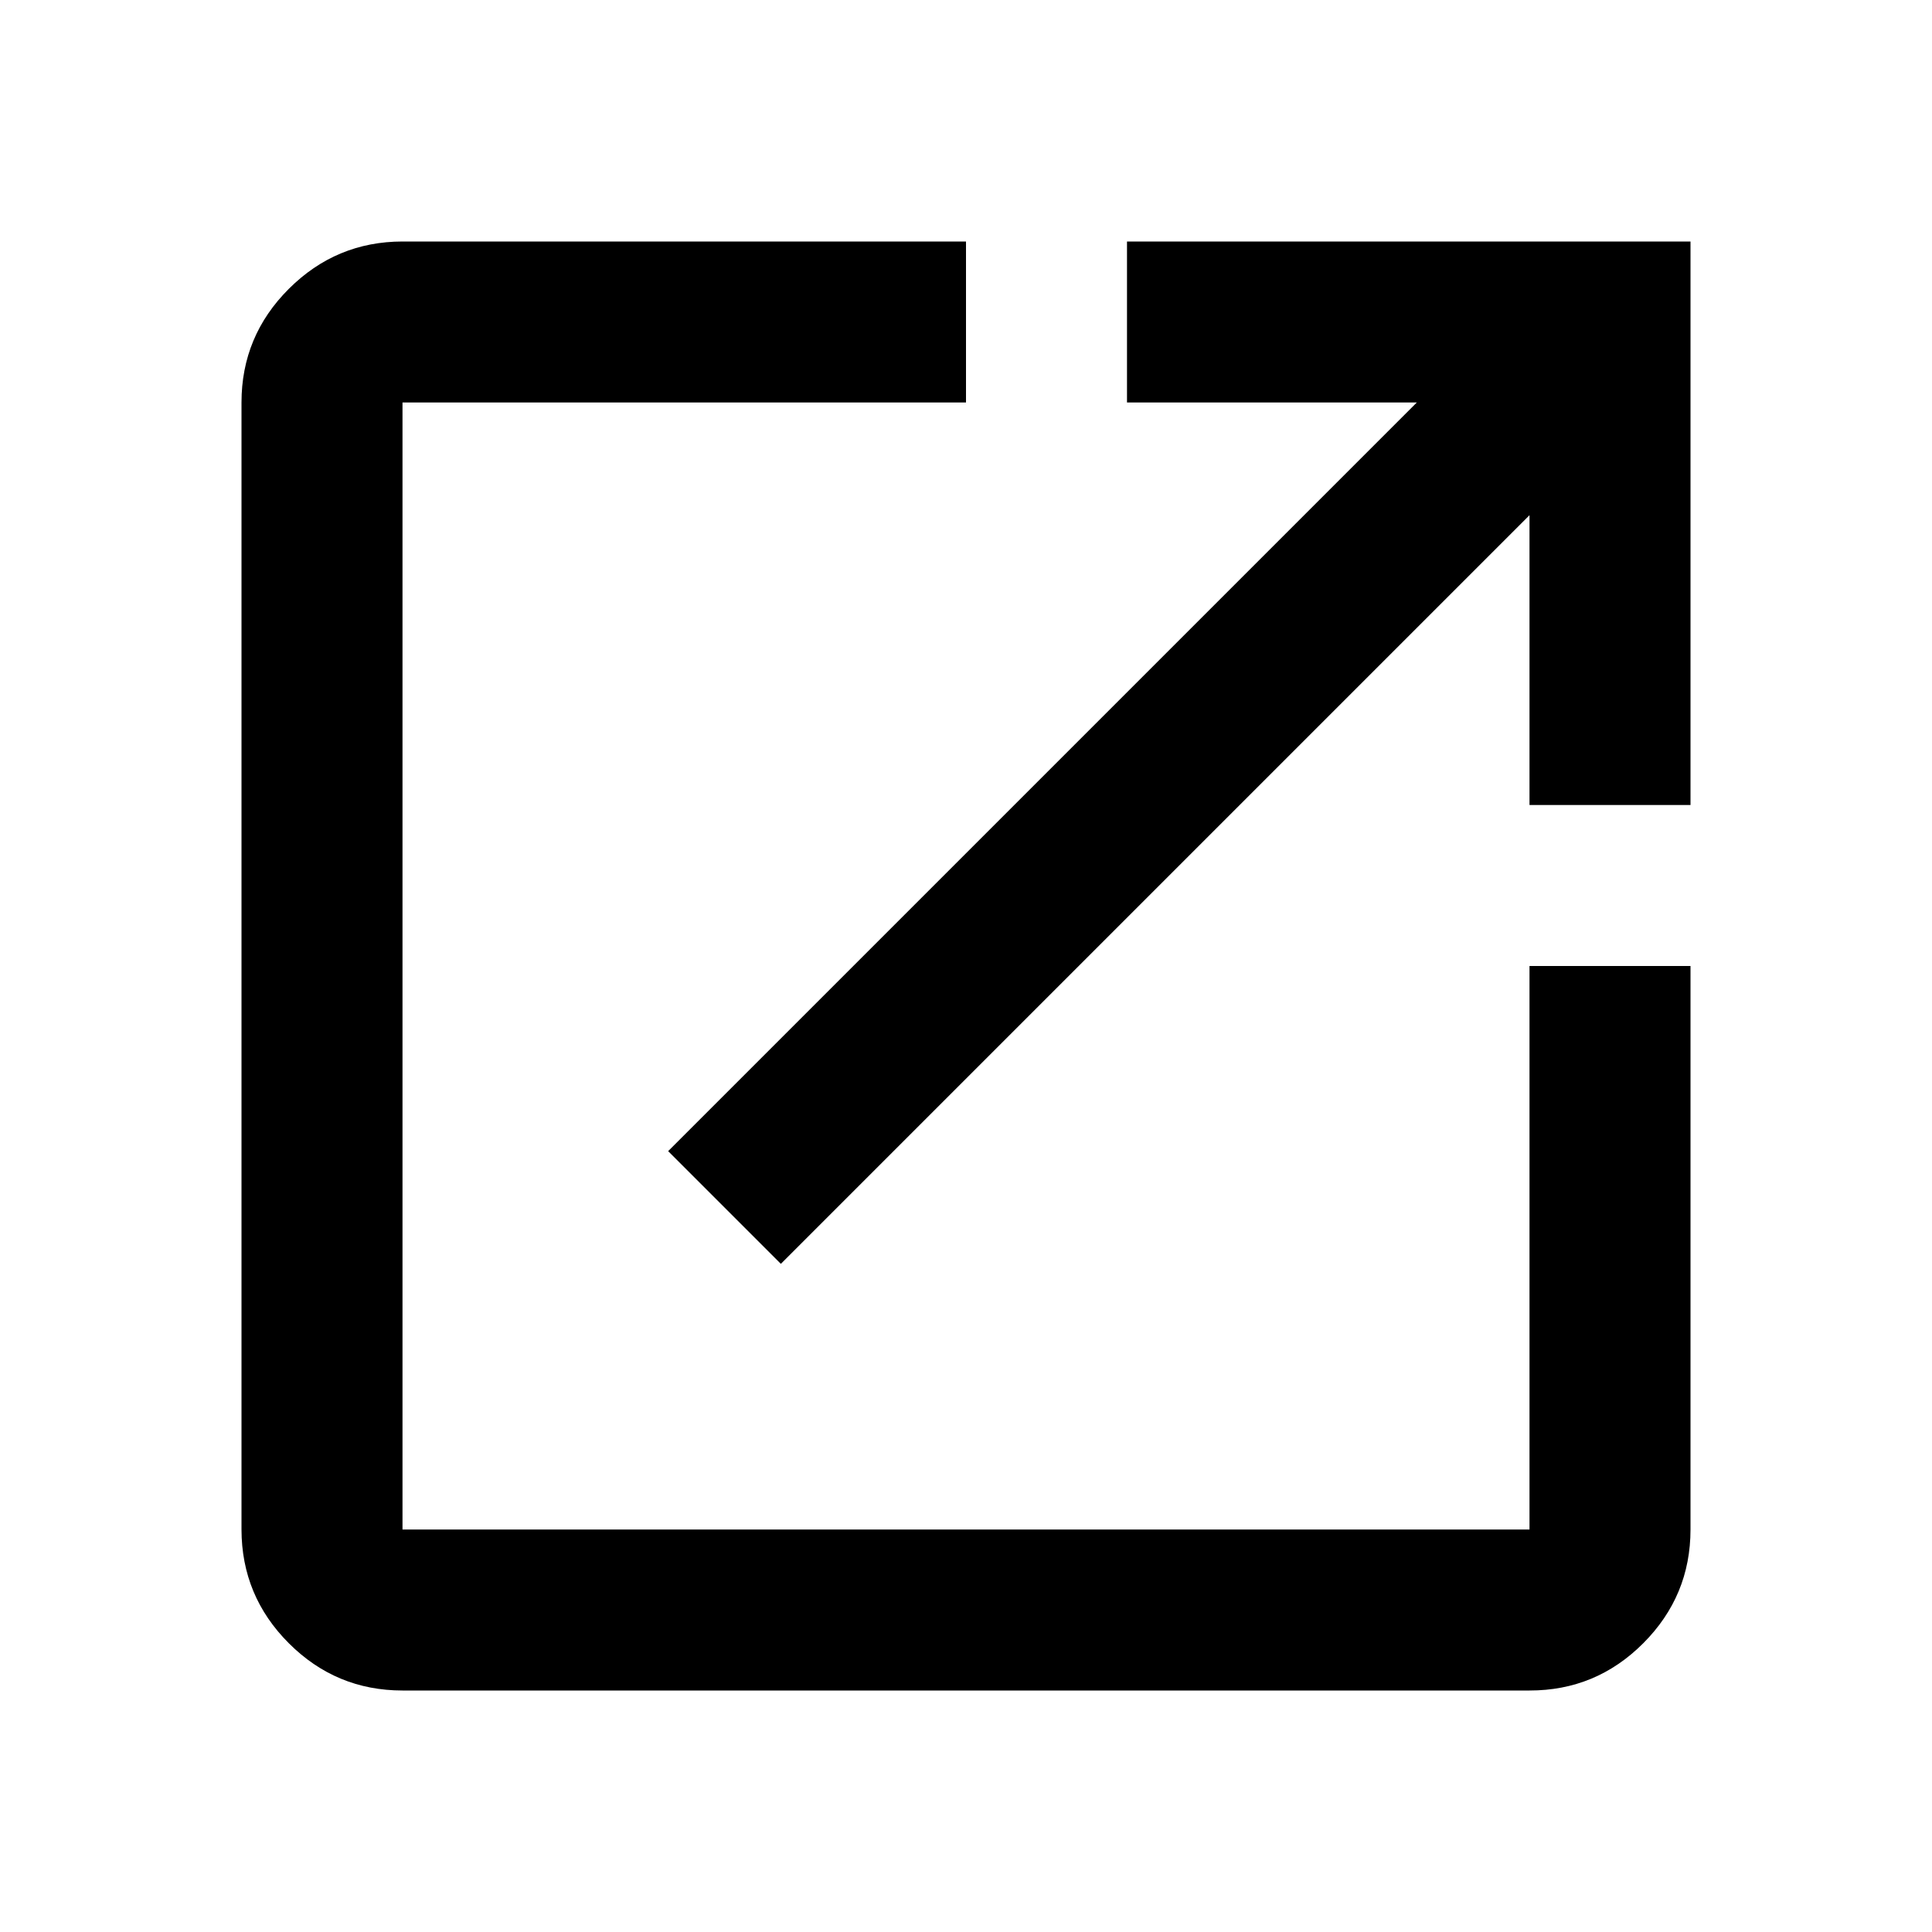
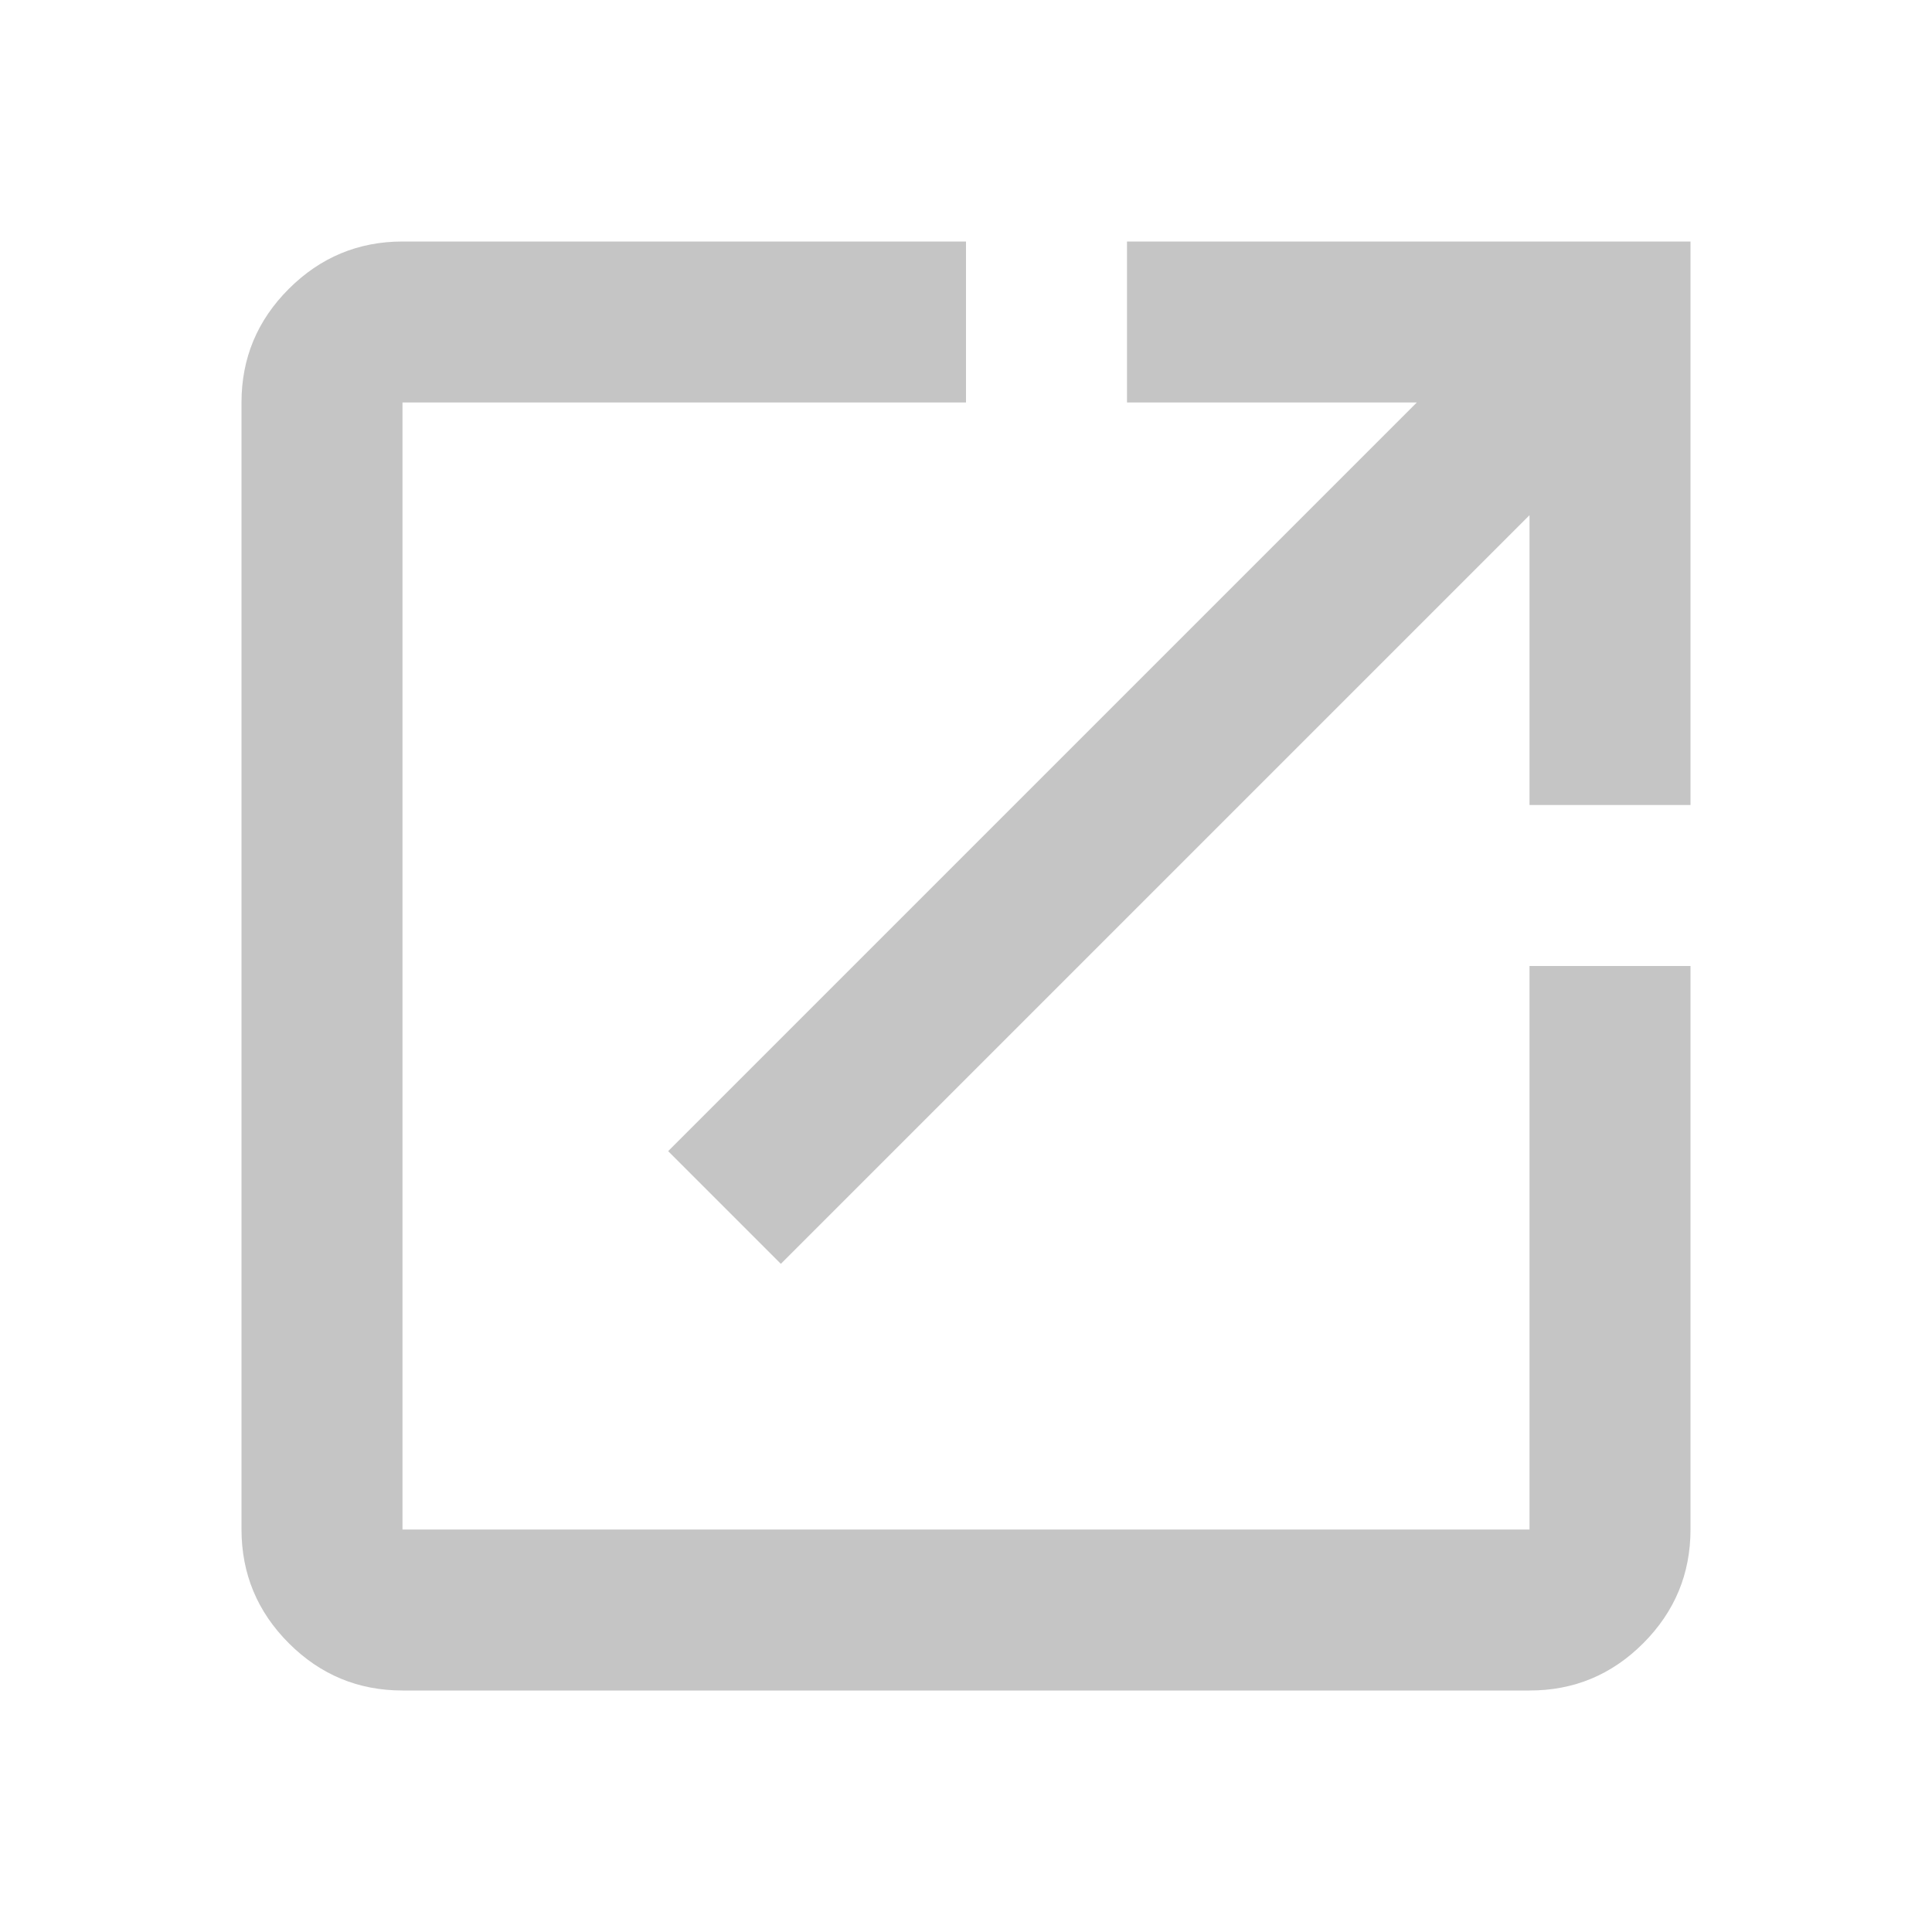
<svg xmlns="http://www.w3.org/2000/svg" width="24" height="24" viewBox="0 0 24 24">
-   <path fill="currentColor" d="M5 21q-.825 0-1.412-.587T3 19V5q0-.825.588-1.412T5 3h7v2H5v14h14v-7h2v7q0 .825-.587 1.413T19 21zm4.7-5.3l-1.4-1.4L17.6 5H14V3h7v7h-2V6.4z" />
+   <path fill="#c5c5c5" d="M5 21q-.825 0-1.412-.587T3 19V5q0-.825.588-1.412T5 3h7v2H5v14h14v-7h2v7q0 .825-.587 1.413T19 21zm4.7-5.3l-1.4-1.4L17.6 5H14V3h7v7h-2V6.4z" />
</svg>
